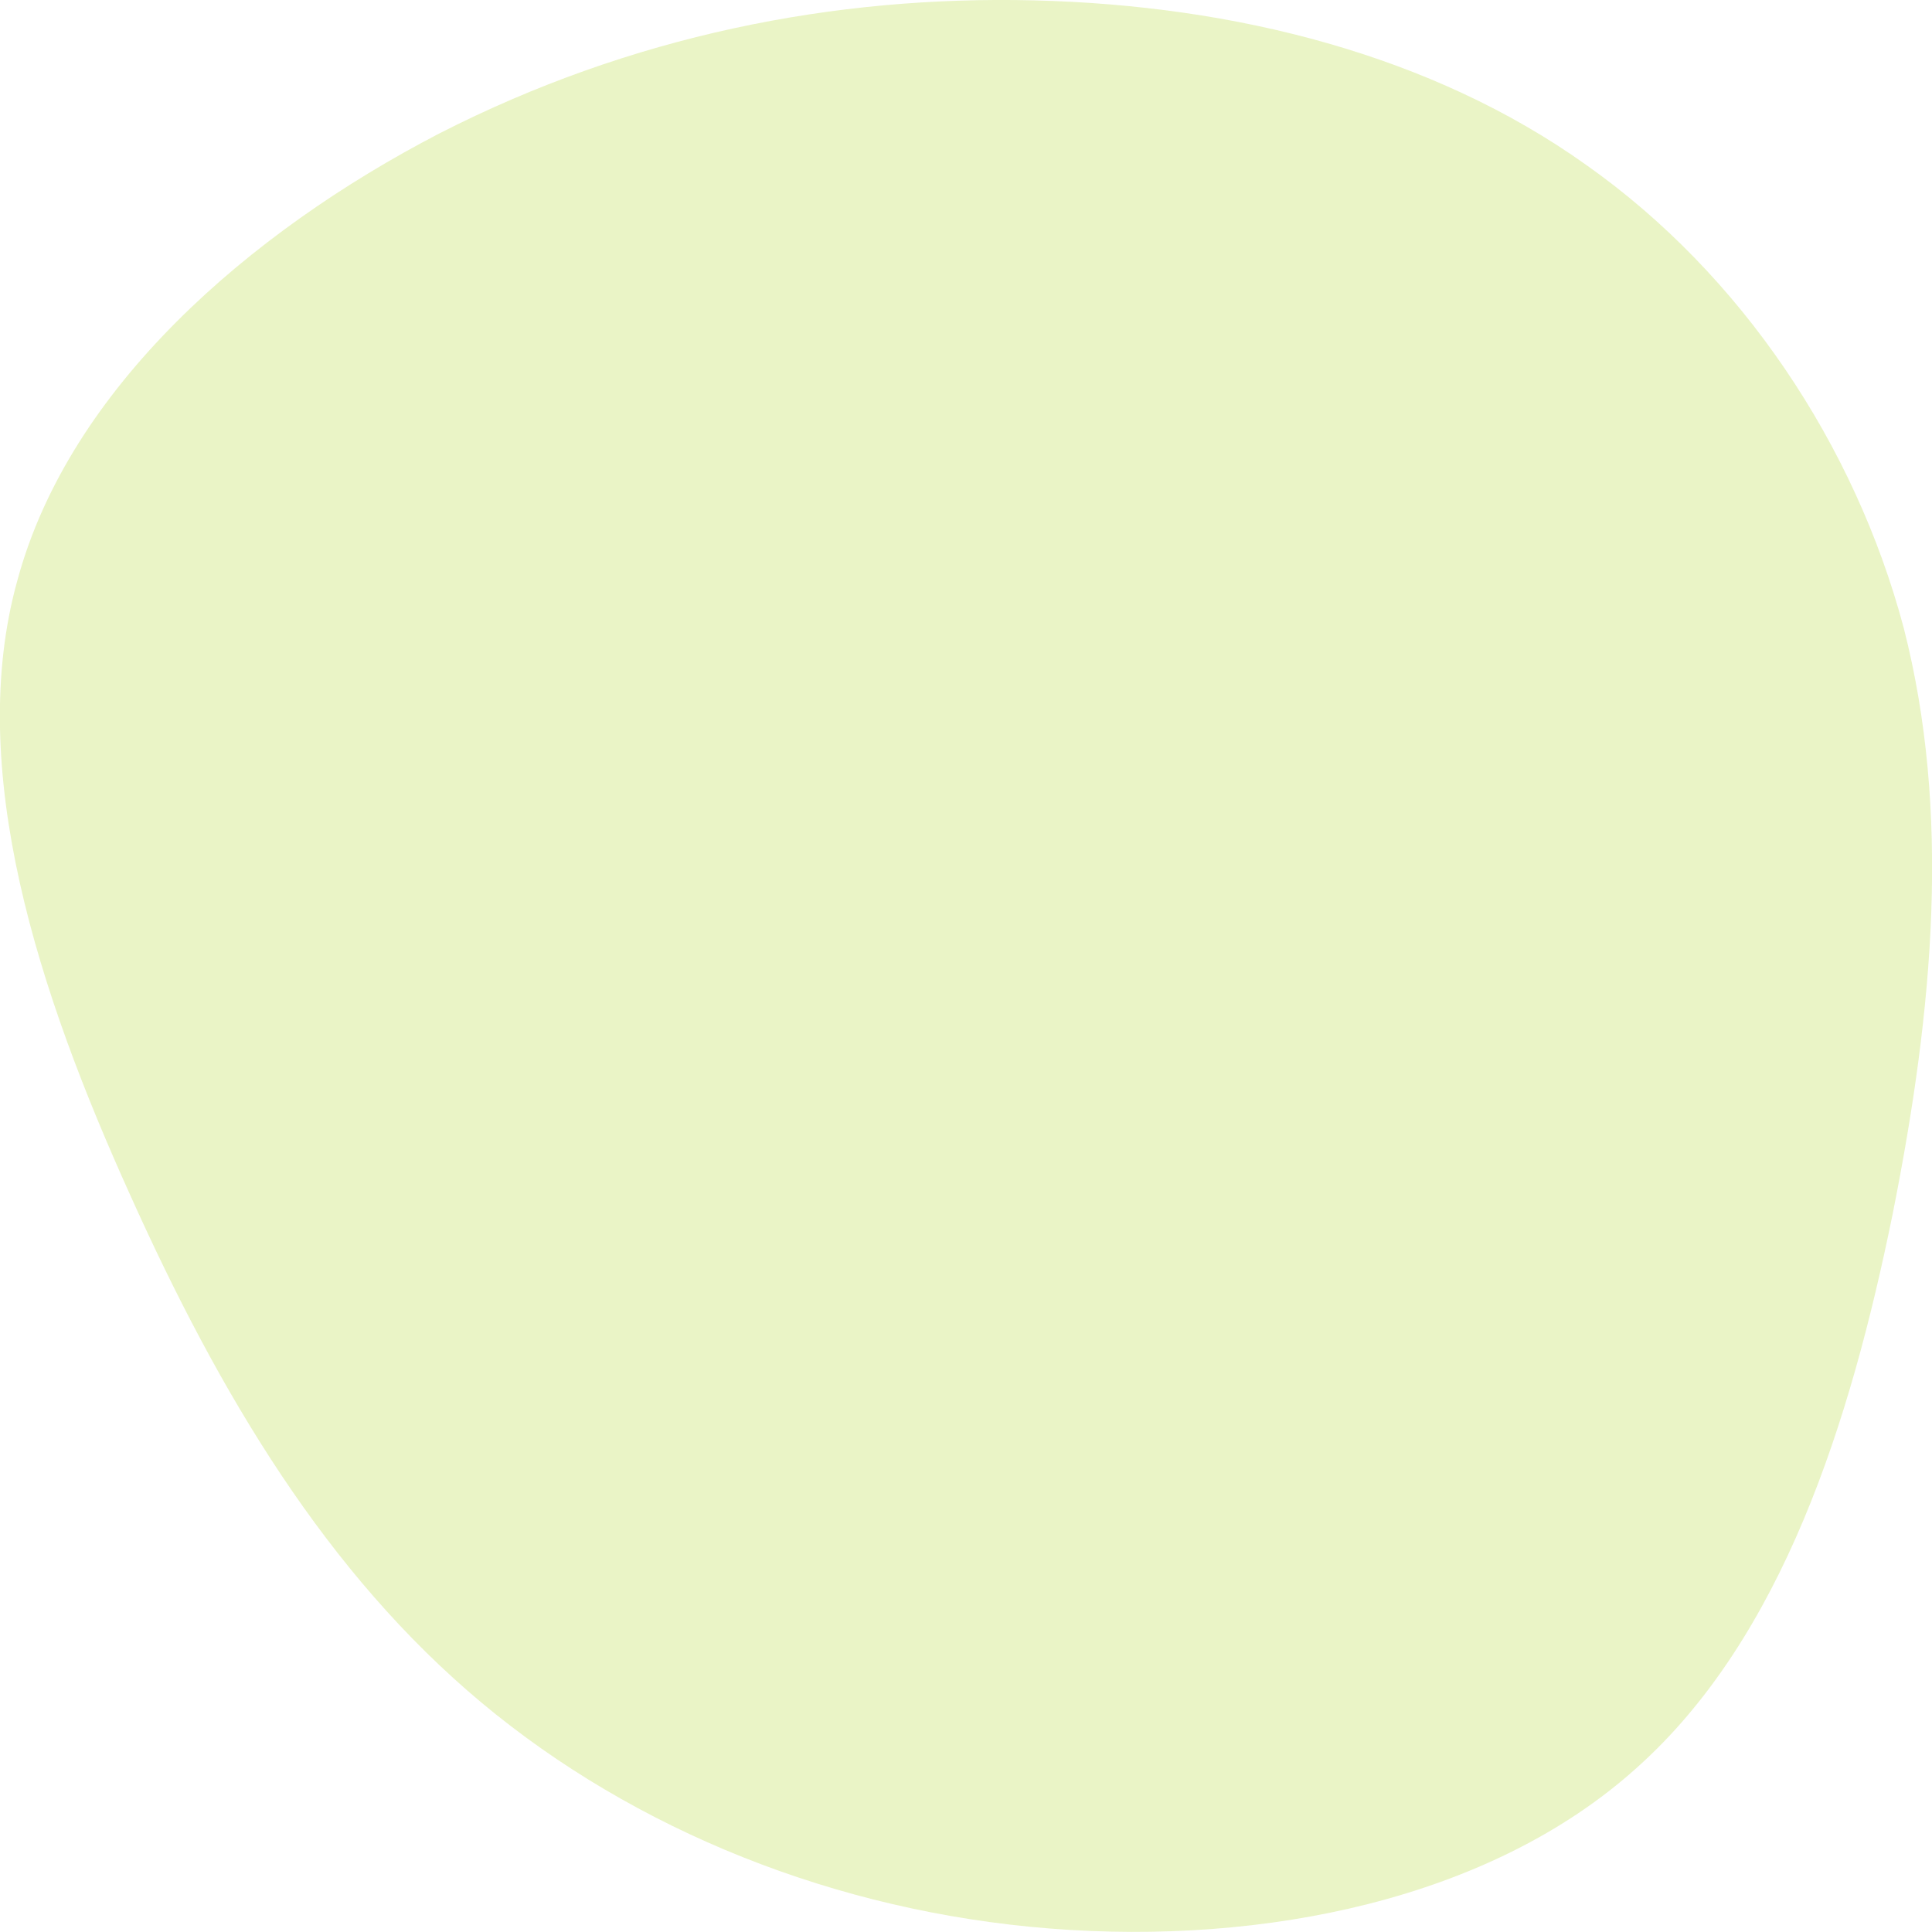
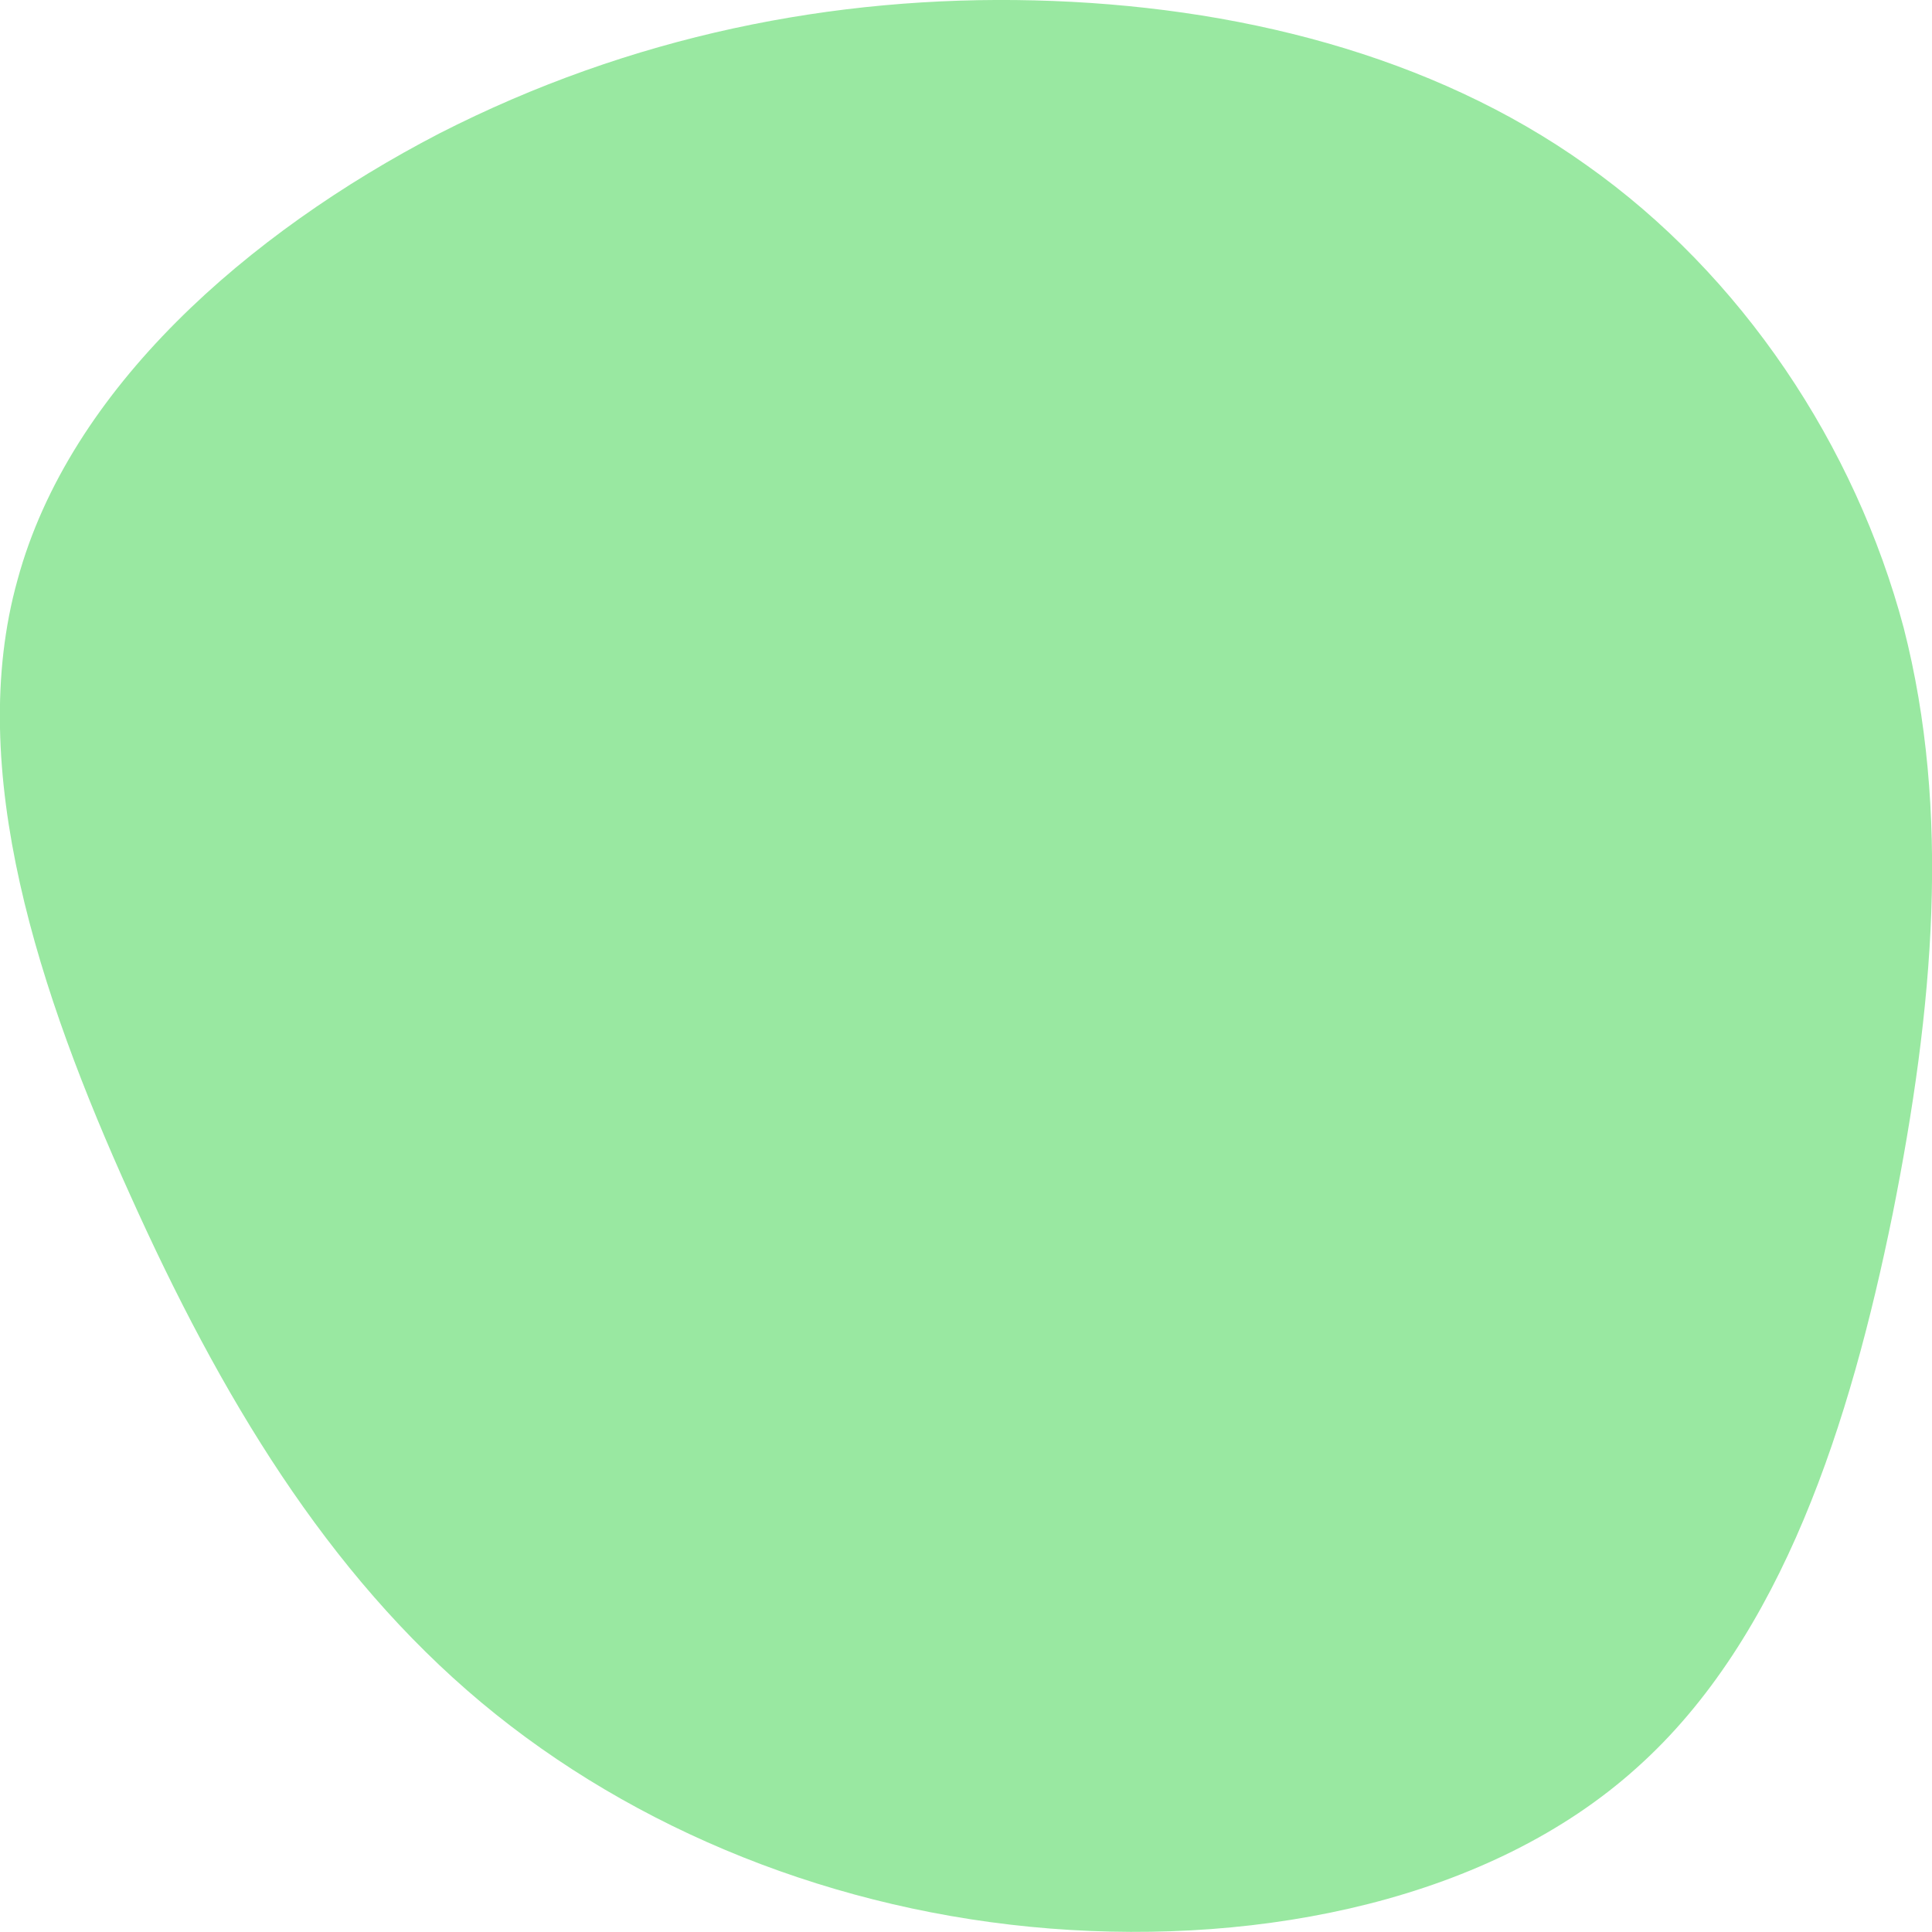
<svg xmlns="http://www.w3.org/2000/svg" version="1.2" viewBox="0 0 505 505" width="505" height="505">
-   <style>.a{opacity:.3;fill:#b8d941}</style>
+   <style>.a{opacity:.5;fill:#33d144}</style>
  <path class="a" d="m414.6 43.1c40.7 28.7 70.3 73.3 83 121 12.3 48 7.9 99.2-2.9 153.3-11 54-28.7 110.6-66.9 144.7-38.2 34.4-97.5 46.4-153.3 42-55.9-4.4-108.6-25.6-148.7-59.1-40.4-33.8-68.2-80.2-91.8-132.7-23.7-52.4-43.3-111.2-29.4-160.8 13.6-50 60.3-90.7 110.2-116.6 50.1-25.6 103.2-36.1 155.6-34.8 52.3 1.3 103.8 14.2 144.2 43z" />
</svg>
